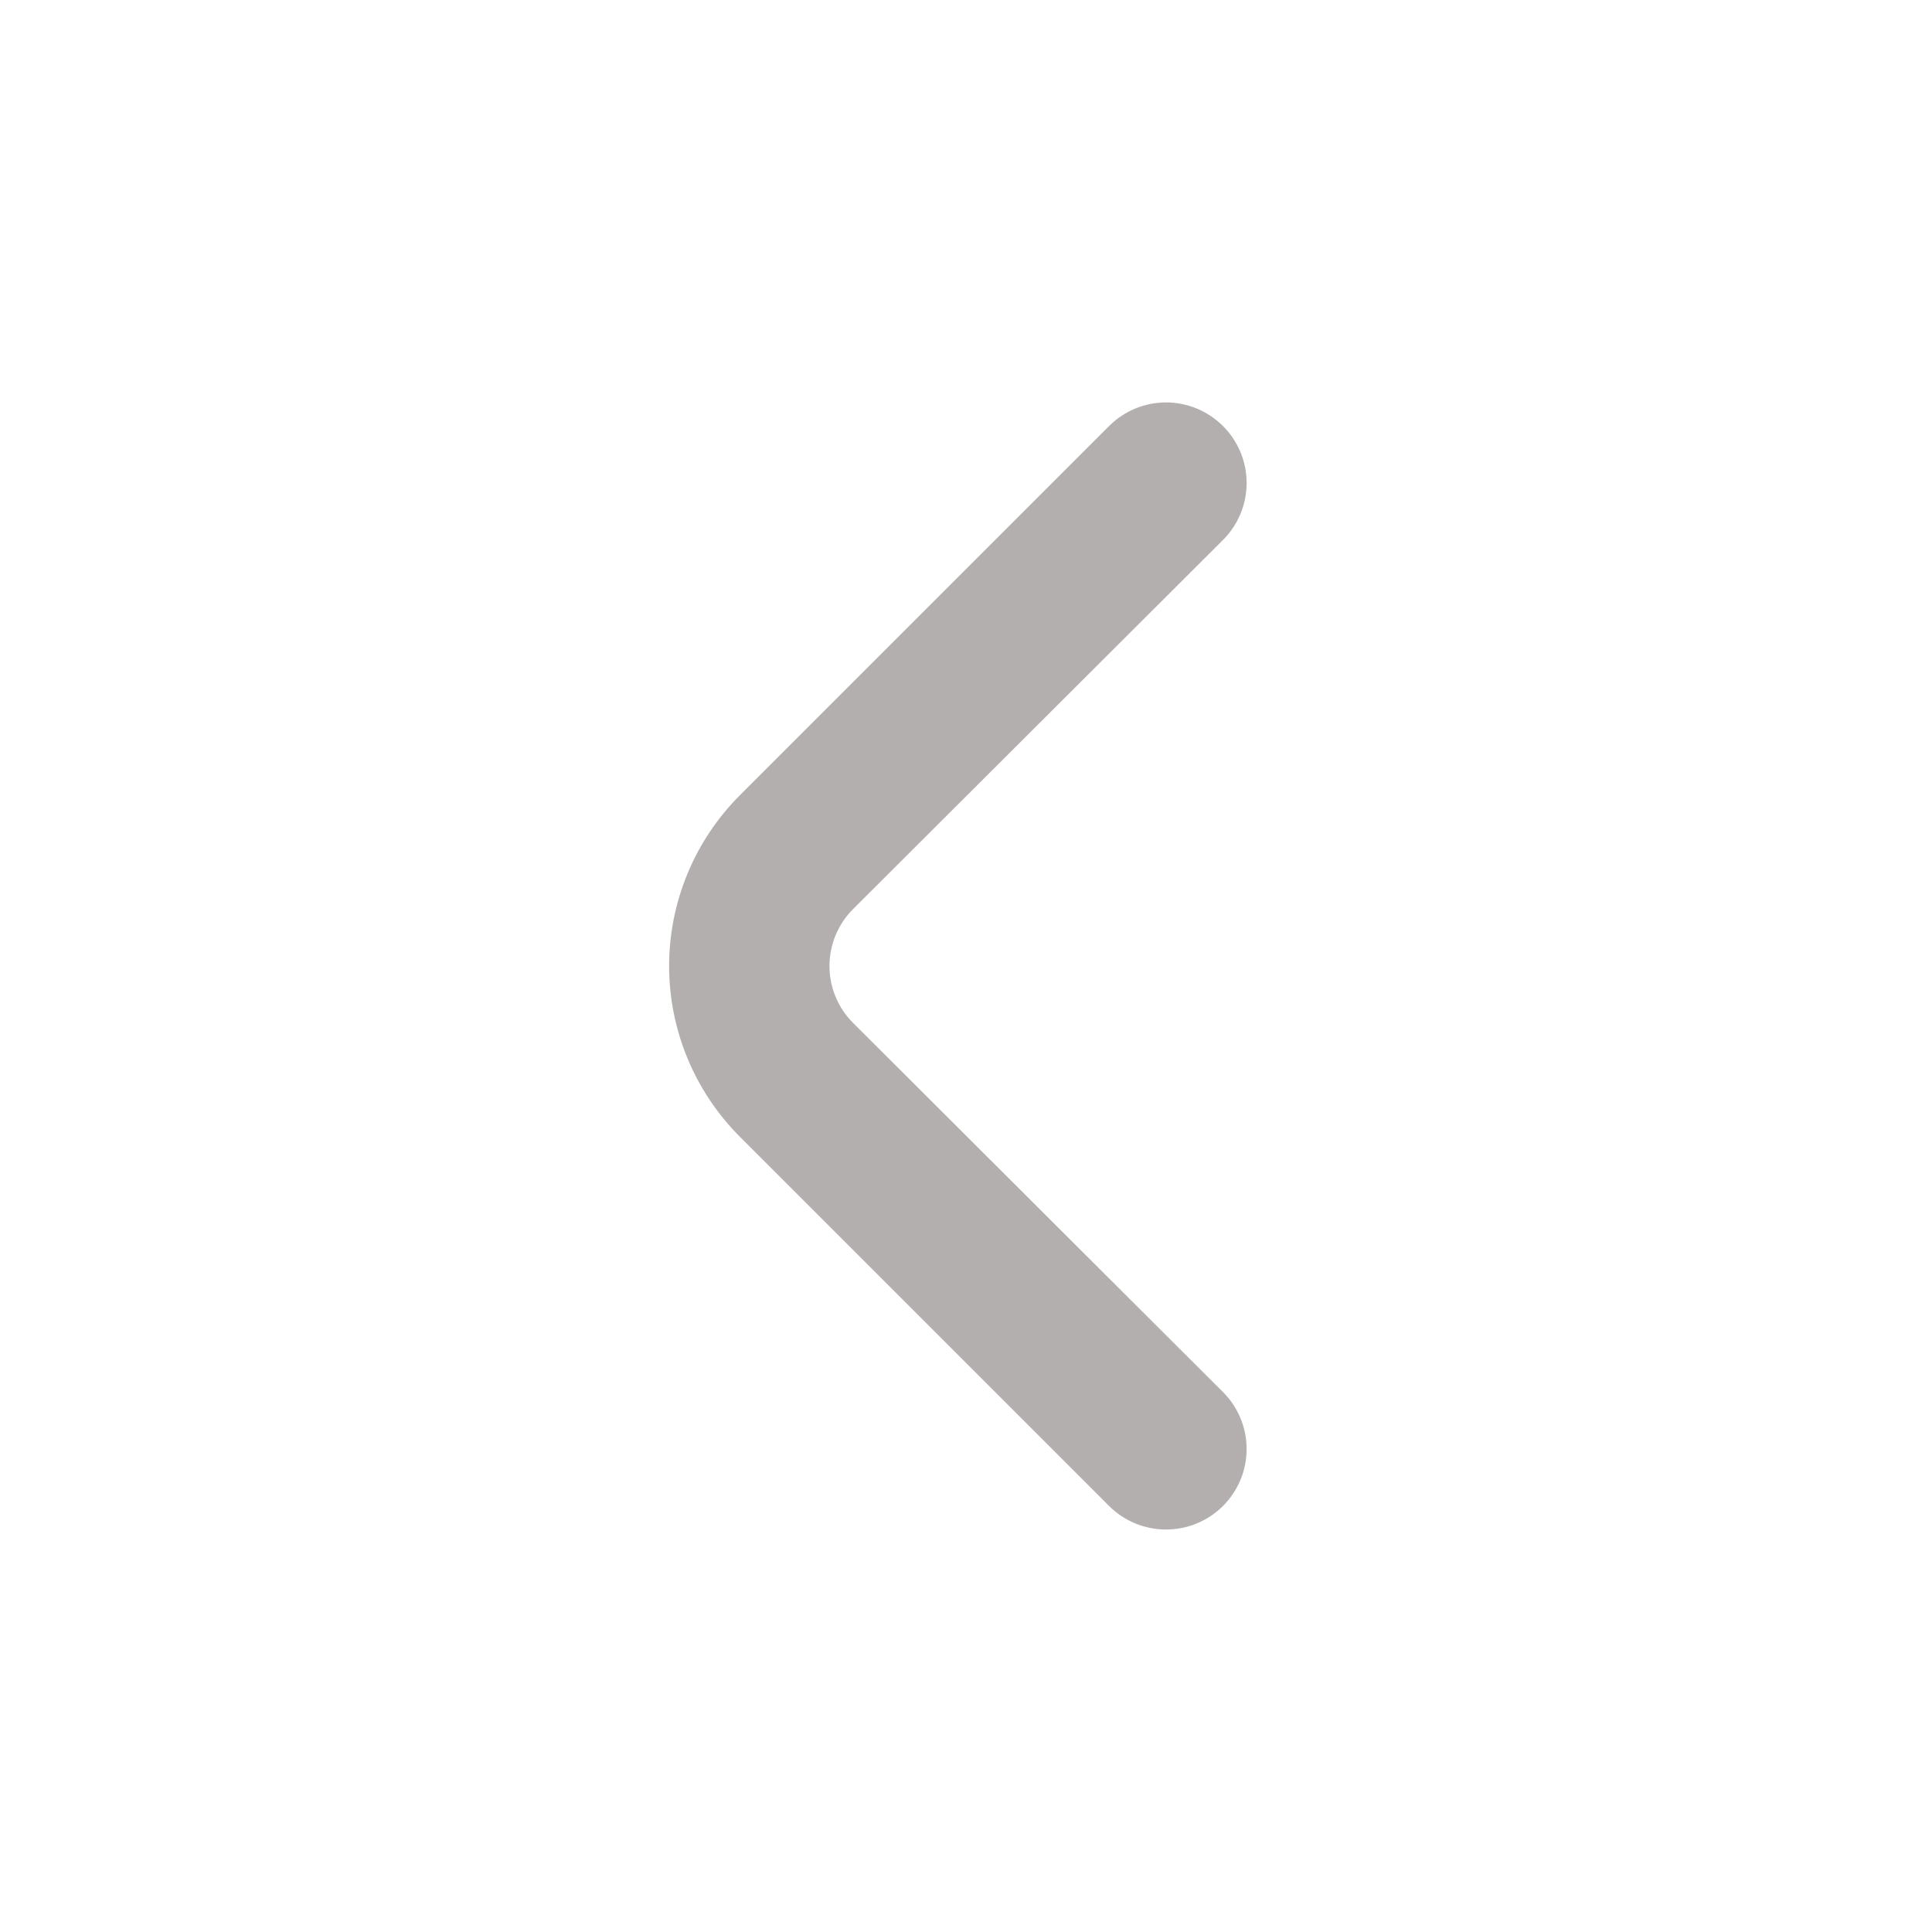
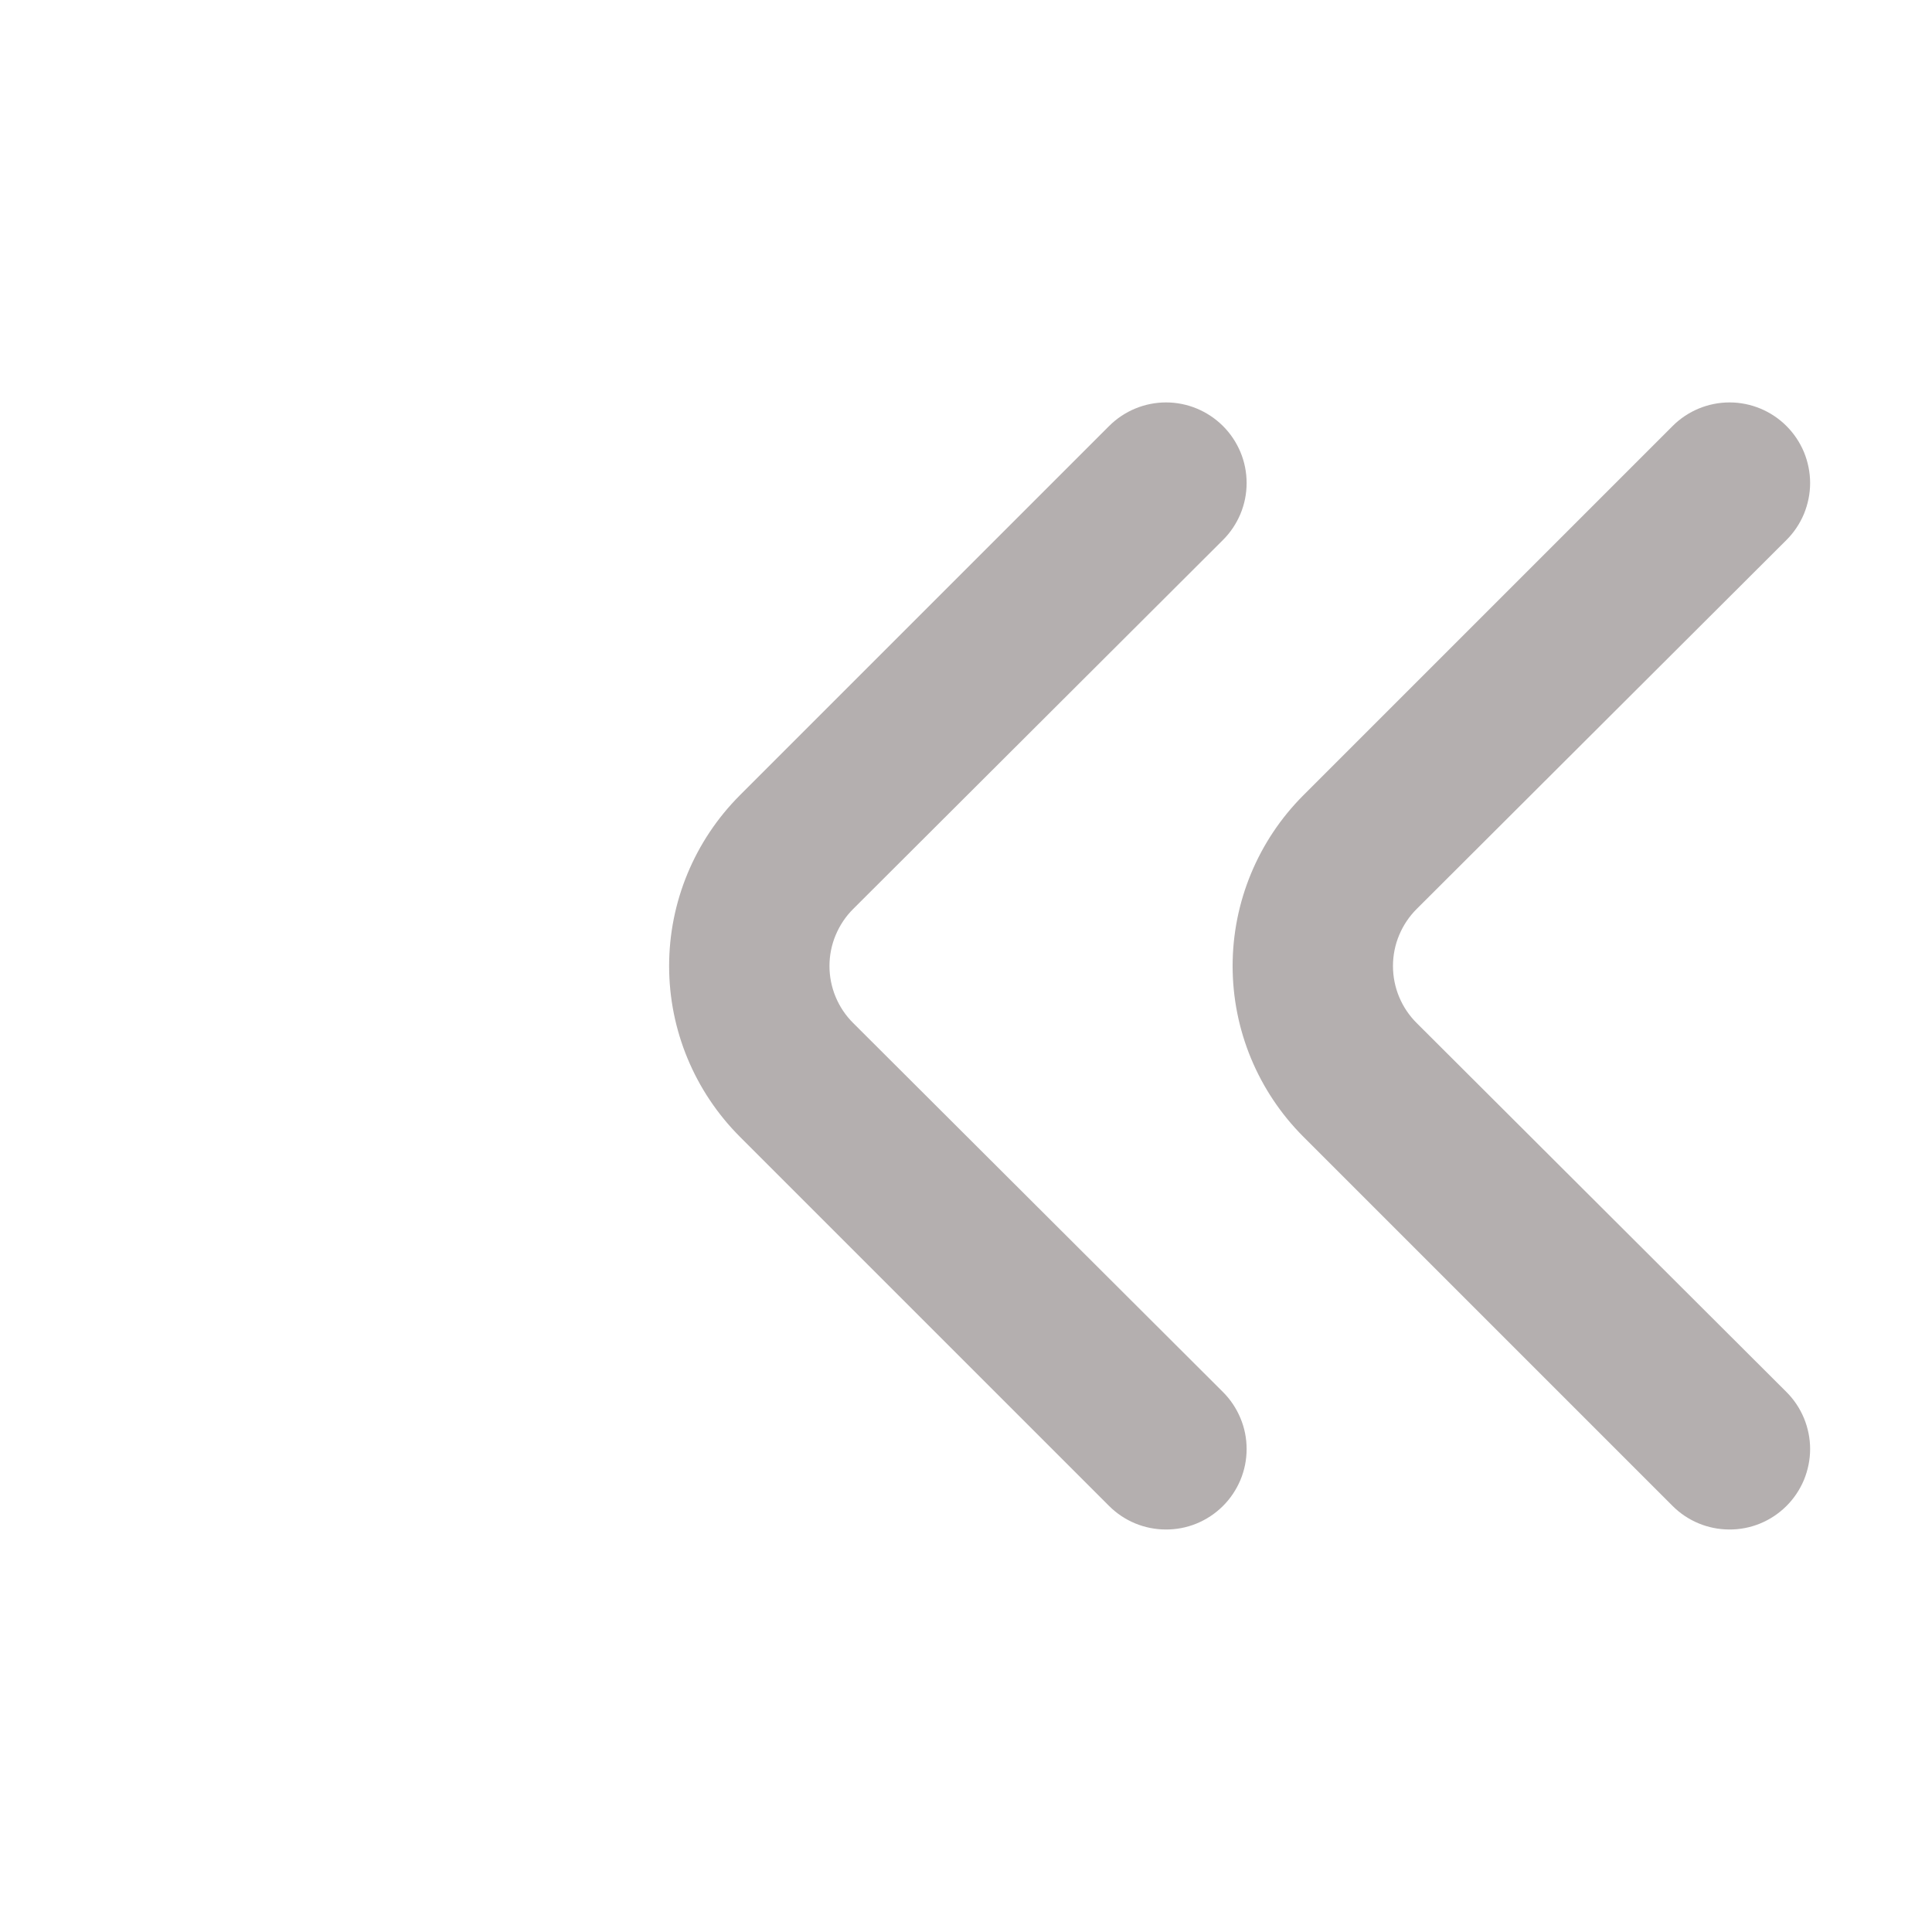
- <svg xmlns="http://www.w3.org/2000/svg" class="left-arrow" width="24" height="24" viewBox="0 0 24 24" fill="none">
+ <svg xmlns="http://www.w3.org/2000/svg" class="double-arrow" width="24" height="24" viewBox="0 0 24 24" fill="none">
  <path d="M10.6 12.71C10.506 12.617 10.432 12.507 10.381 12.385C10.33 12.263 10.304 12.132 10.304 12C10.304 11.868 10.33 11.737 10.381 11.616C10.432 11.494 10.506 11.383 10.6 11.29L15.19 6.71C15.284 6.617 15.358 6.506 15.409 6.385C15.46 6.263 15.486 6.132 15.486 6C15.486 5.868 15.46 5.737 15.409 5.615C15.358 5.494 15.284 5.383 15.19 5.29C15.002 5.104 14.749 4.999 14.485 4.999C14.221 4.999 13.967 5.104 13.78 5.29L9.19 9.88C8.628 10.443 8.312 11.205 8.312 12C8.312 12.795 8.628 13.557 9.19 14.12L13.78 18.71C13.966 18.895 14.217 18.999 14.48 19C14.611 19.001 14.742 18.976 14.864 18.926C14.986 18.876 15.096 18.803 15.19 18.71C15.284 18.617 15.358 18.506 15.409 18.385C15.46 18.263 15.486 18.132 15.486 18C15.486 17.868 15.46 17.737 15.409 17.616C15.358 17.494 15.284 17.383 15.19 17.29L10.6 12.71Z" fill="#B4AFAF" />
+   <path d="M17.6 12.71C17.506 12.617 17.432 12.507 17.381 12.385C17.33 12.263 17.304 12.132 17.304 12C17.304 11.868 17.33 11.737 17.381 11.616C17.432 11.494 17.506 11.383 17.6 11.29L22.19 6.71C22.284 6.617 22.358 6.506 22.409 6.385C22.459 6.263 22.486 6.132 22.486 6C22.486 5.868 22.459 5.737 22.409 5.615C22.358 5.494 22.284 5.383 22.19 5.29C22.003 5.104 21.749 4.999 21.485 4.999C21.221 4.999 20.967 5.104 20.78 5.29L16.19 9.88C15.628 10.443 15.312 11.205 15.312 12C15.312 12.795 15.628 13.557 16.19 14.12L20.78 18.71C20.966 18.895 21.218 18.999 21.48 19C21.611 19.001 21.742 18.976 21.864 18.926C21.986 18.876 22.096 18.803 22.19 18.71C22.284 18.617 22.358 18.506 22.409 18.385C22.459 18.263 22.486 18.132 22.486 18C22.486 17.868 22.459 17.737 22.409 17.616C22.358 17.494 22.284 17.383 22.19 17.29L17.6 12.71Z" fill="#B4AFAF" />
</svg>
